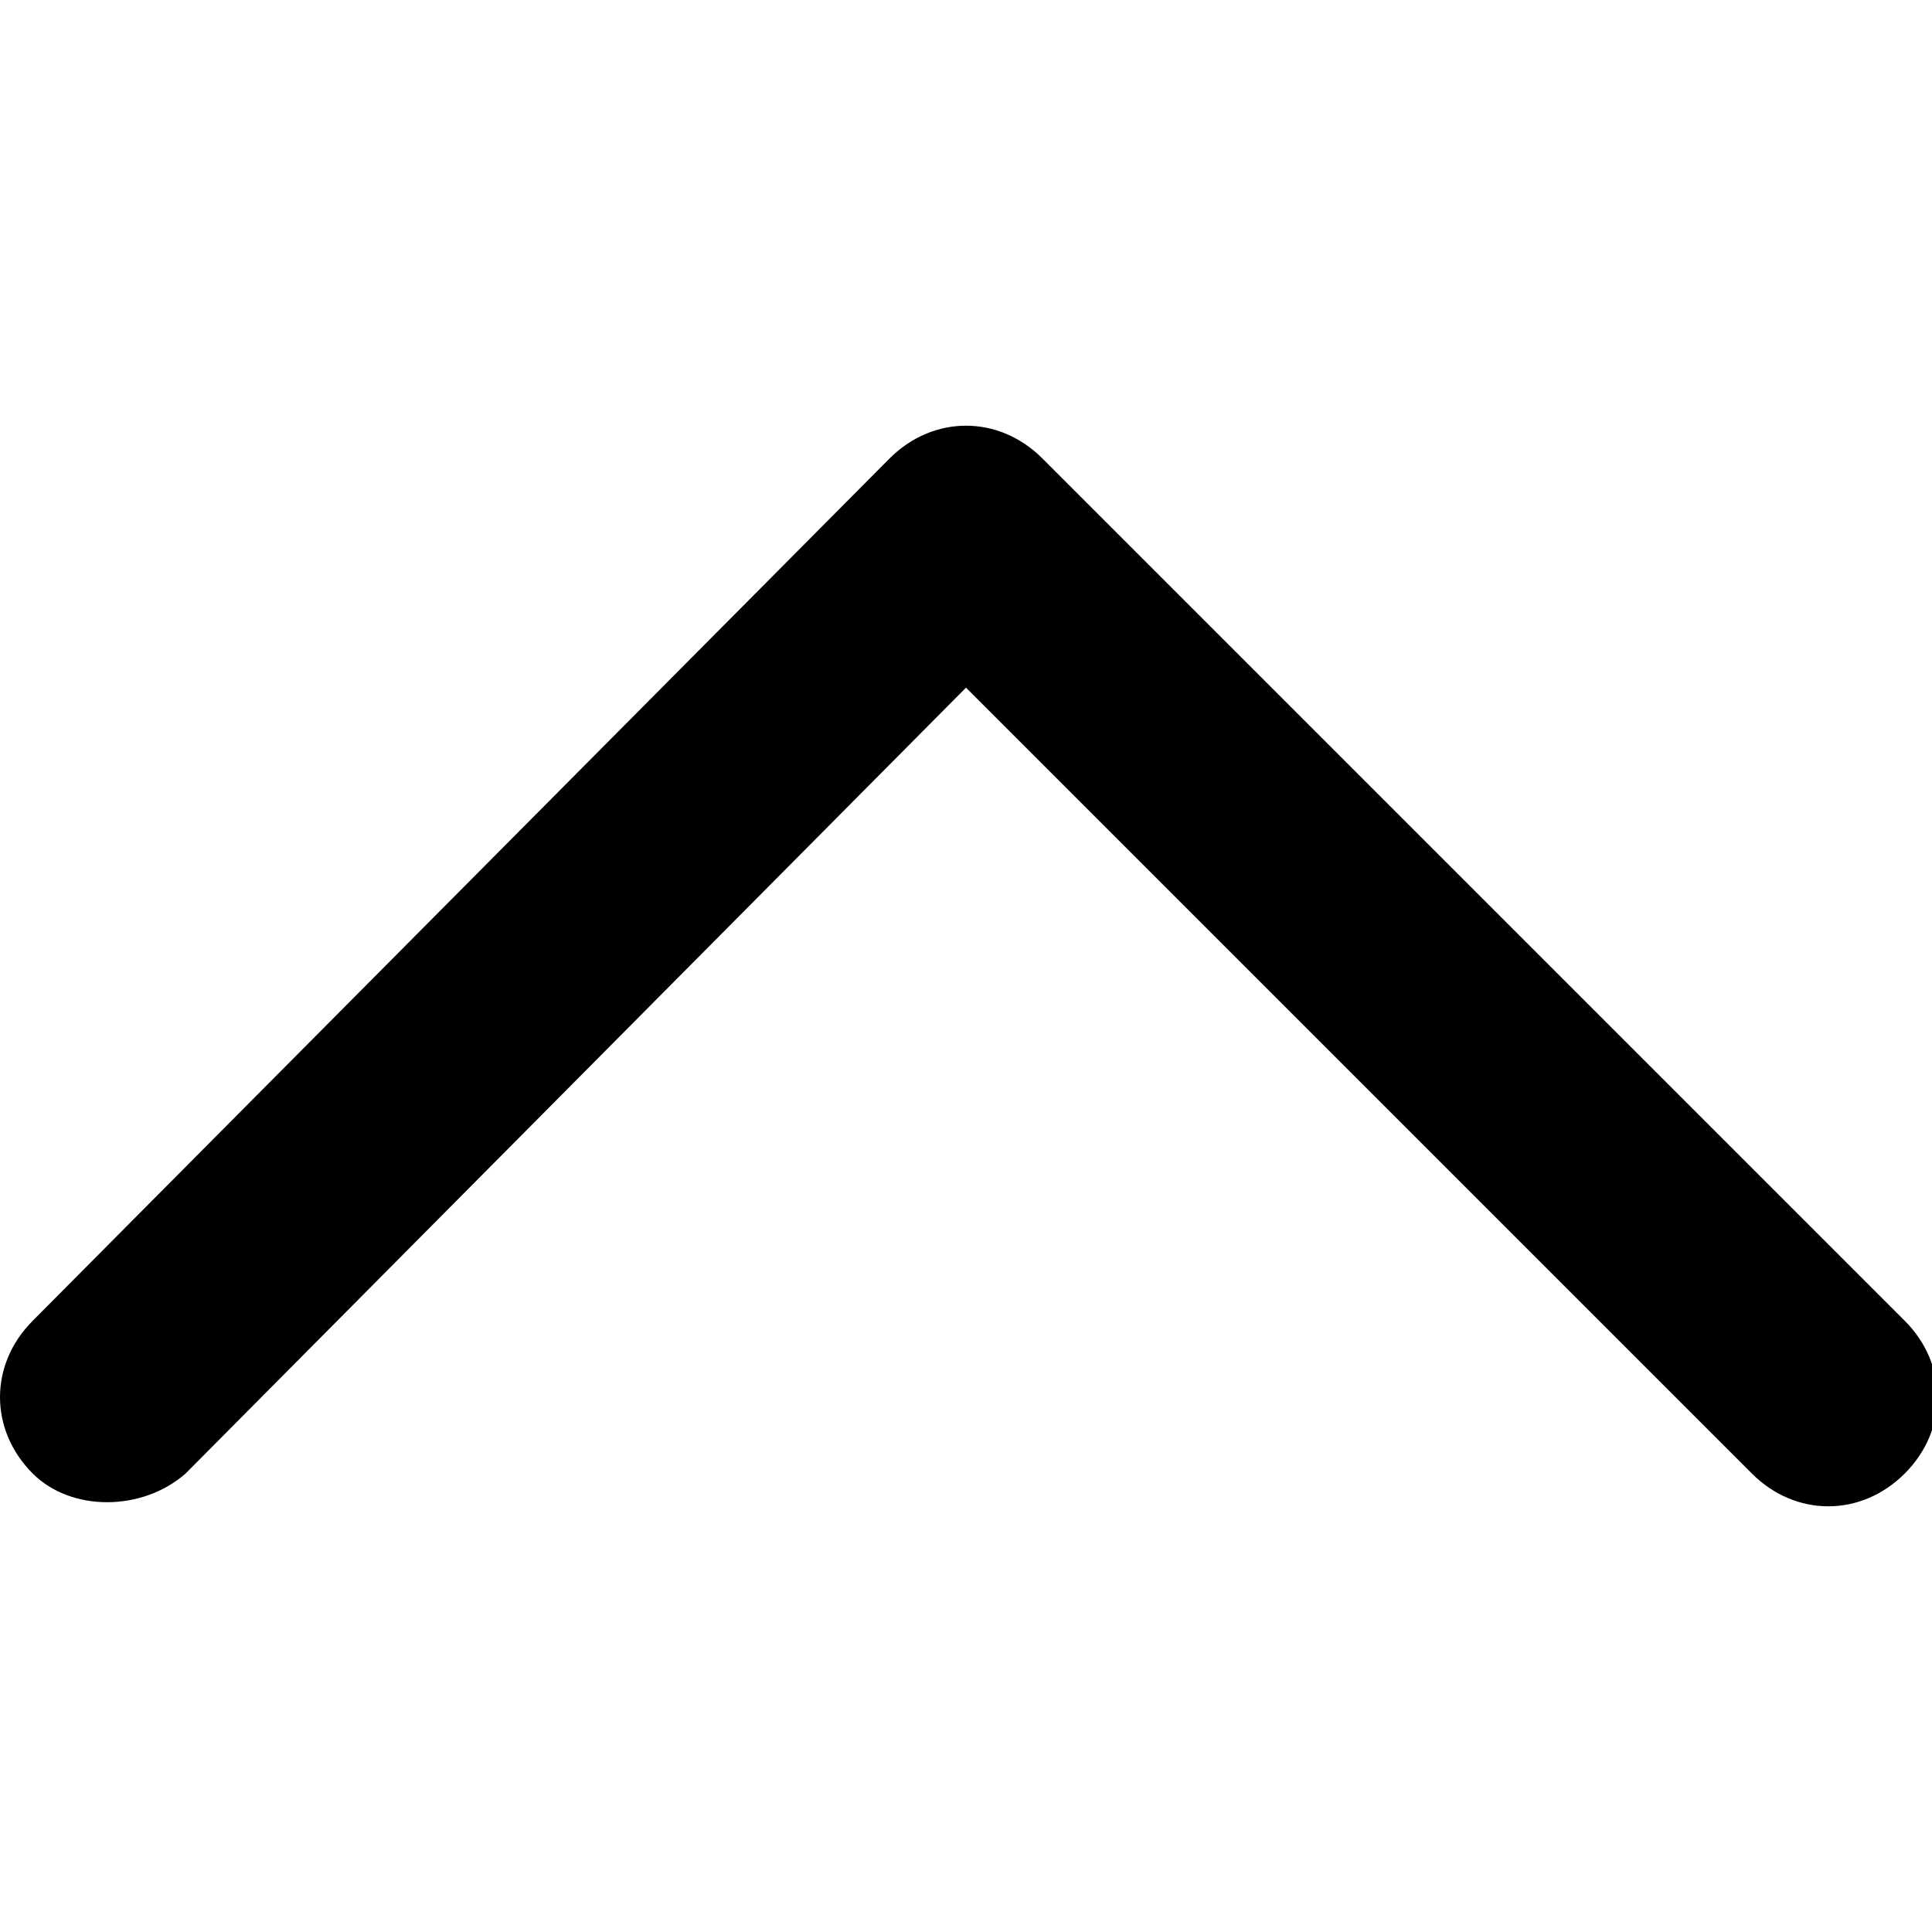
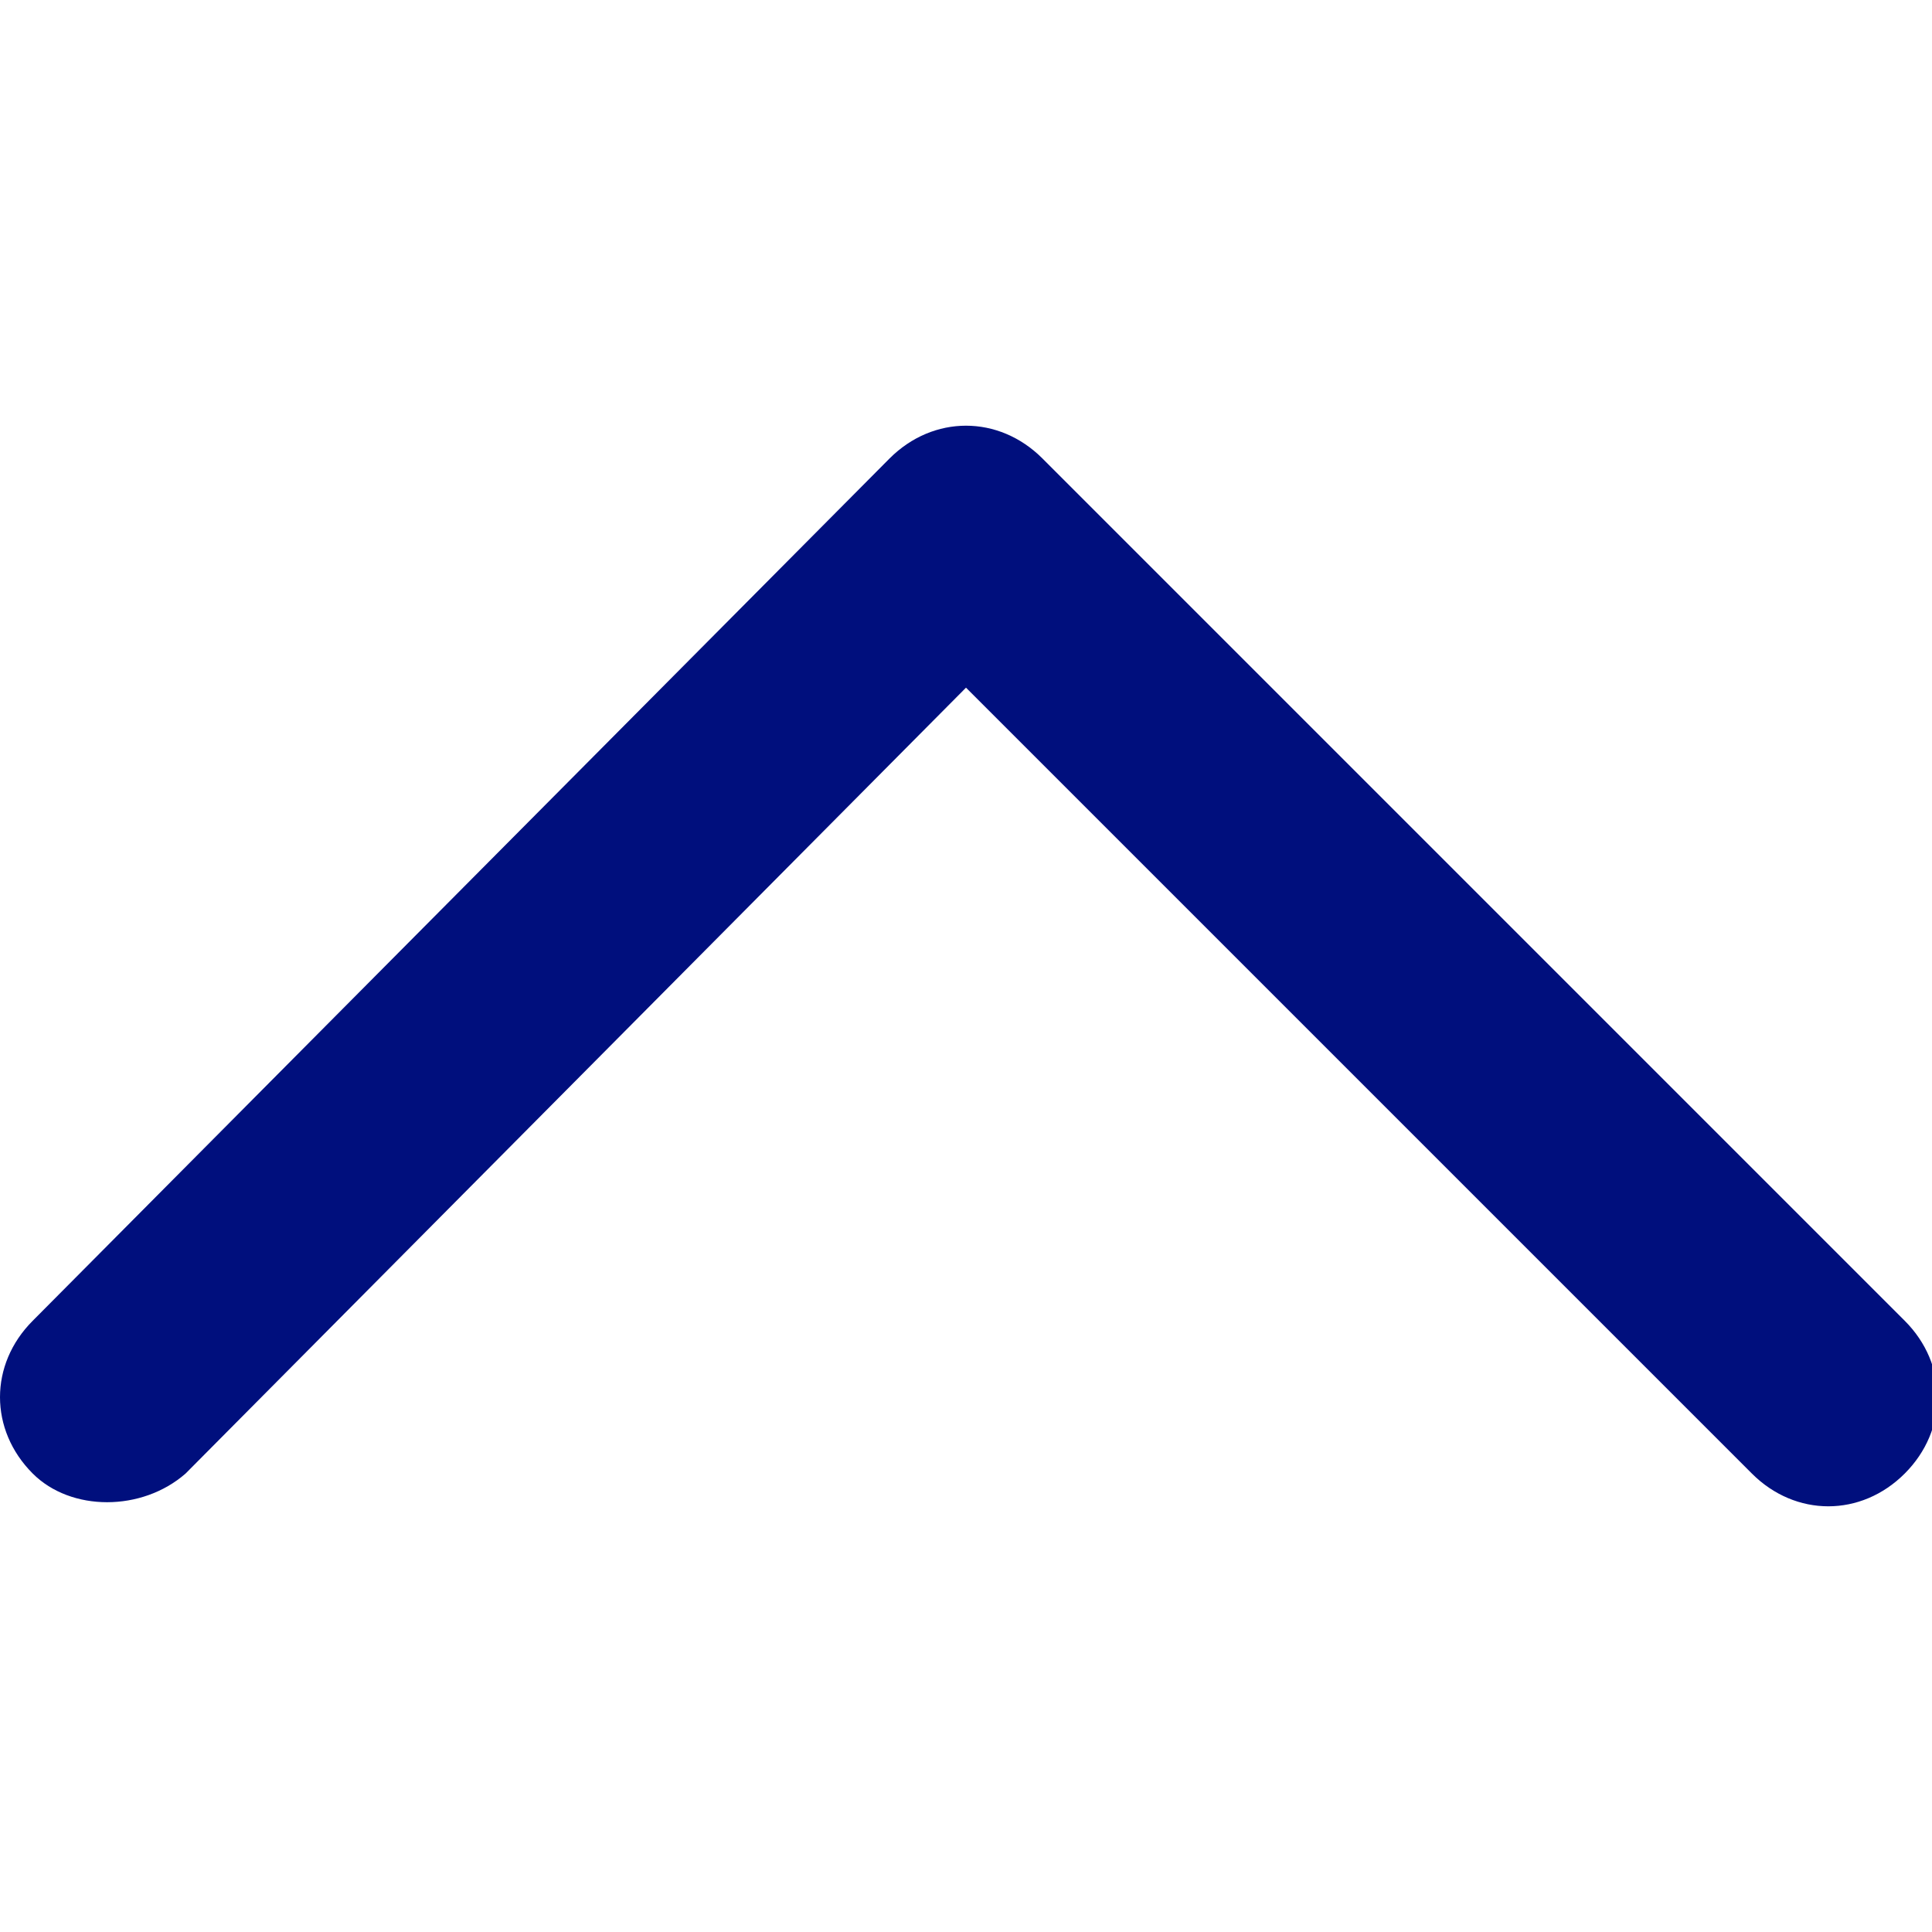
<svg xmlns="http://www.w3.org/2000/svg" version="1.1" id="Layer_1" x="0px" y="0px" viewBox="0 0 35.4 35.4" style="enable-background:new 0 0 35.4 35.4;" xml:space="preserve">
-   <path d="M0.6,27C0.2,26.6,0,26.1,0,25.6s0.2-1,0.6-1.4L16.3,8.4c0.4-0.4,0.9-0.6,1.4-0.6s1,0.2,1.4,0.6l15.8,15.8  c0.4,0.4,0.6,0.9,0.6,1.4s-0.2,1-0.6,1.4c-0.8,0.8-2,0.8-2.8,0L17.7,12.6L3.4,27C2.6,27.7,1.3,27.7,0.6,27z" />
+   <style type="text/css">
+ 	.st0{fill:#000F7D;}
+ </style>
+   <path class="st0" d="M0.6,27C0.2,26.6,0,26.1,0,25.6s0.2-1,0.6-1.4L16.3,8.4c0.4-0.4,0.9-0.6,1.4-0.6s1,0.2,1.4,0.6l15.8,15.8  c0.4,0.4,0.6,0.9,0.6,1.4s-0.2,1-0.6,1.4c-0.8,0.8-2,0.8-2.8,0L17.7,12.6L3.4,27C2.6,27.7,1.3,27.7,0.6,27z" />
</svg>
